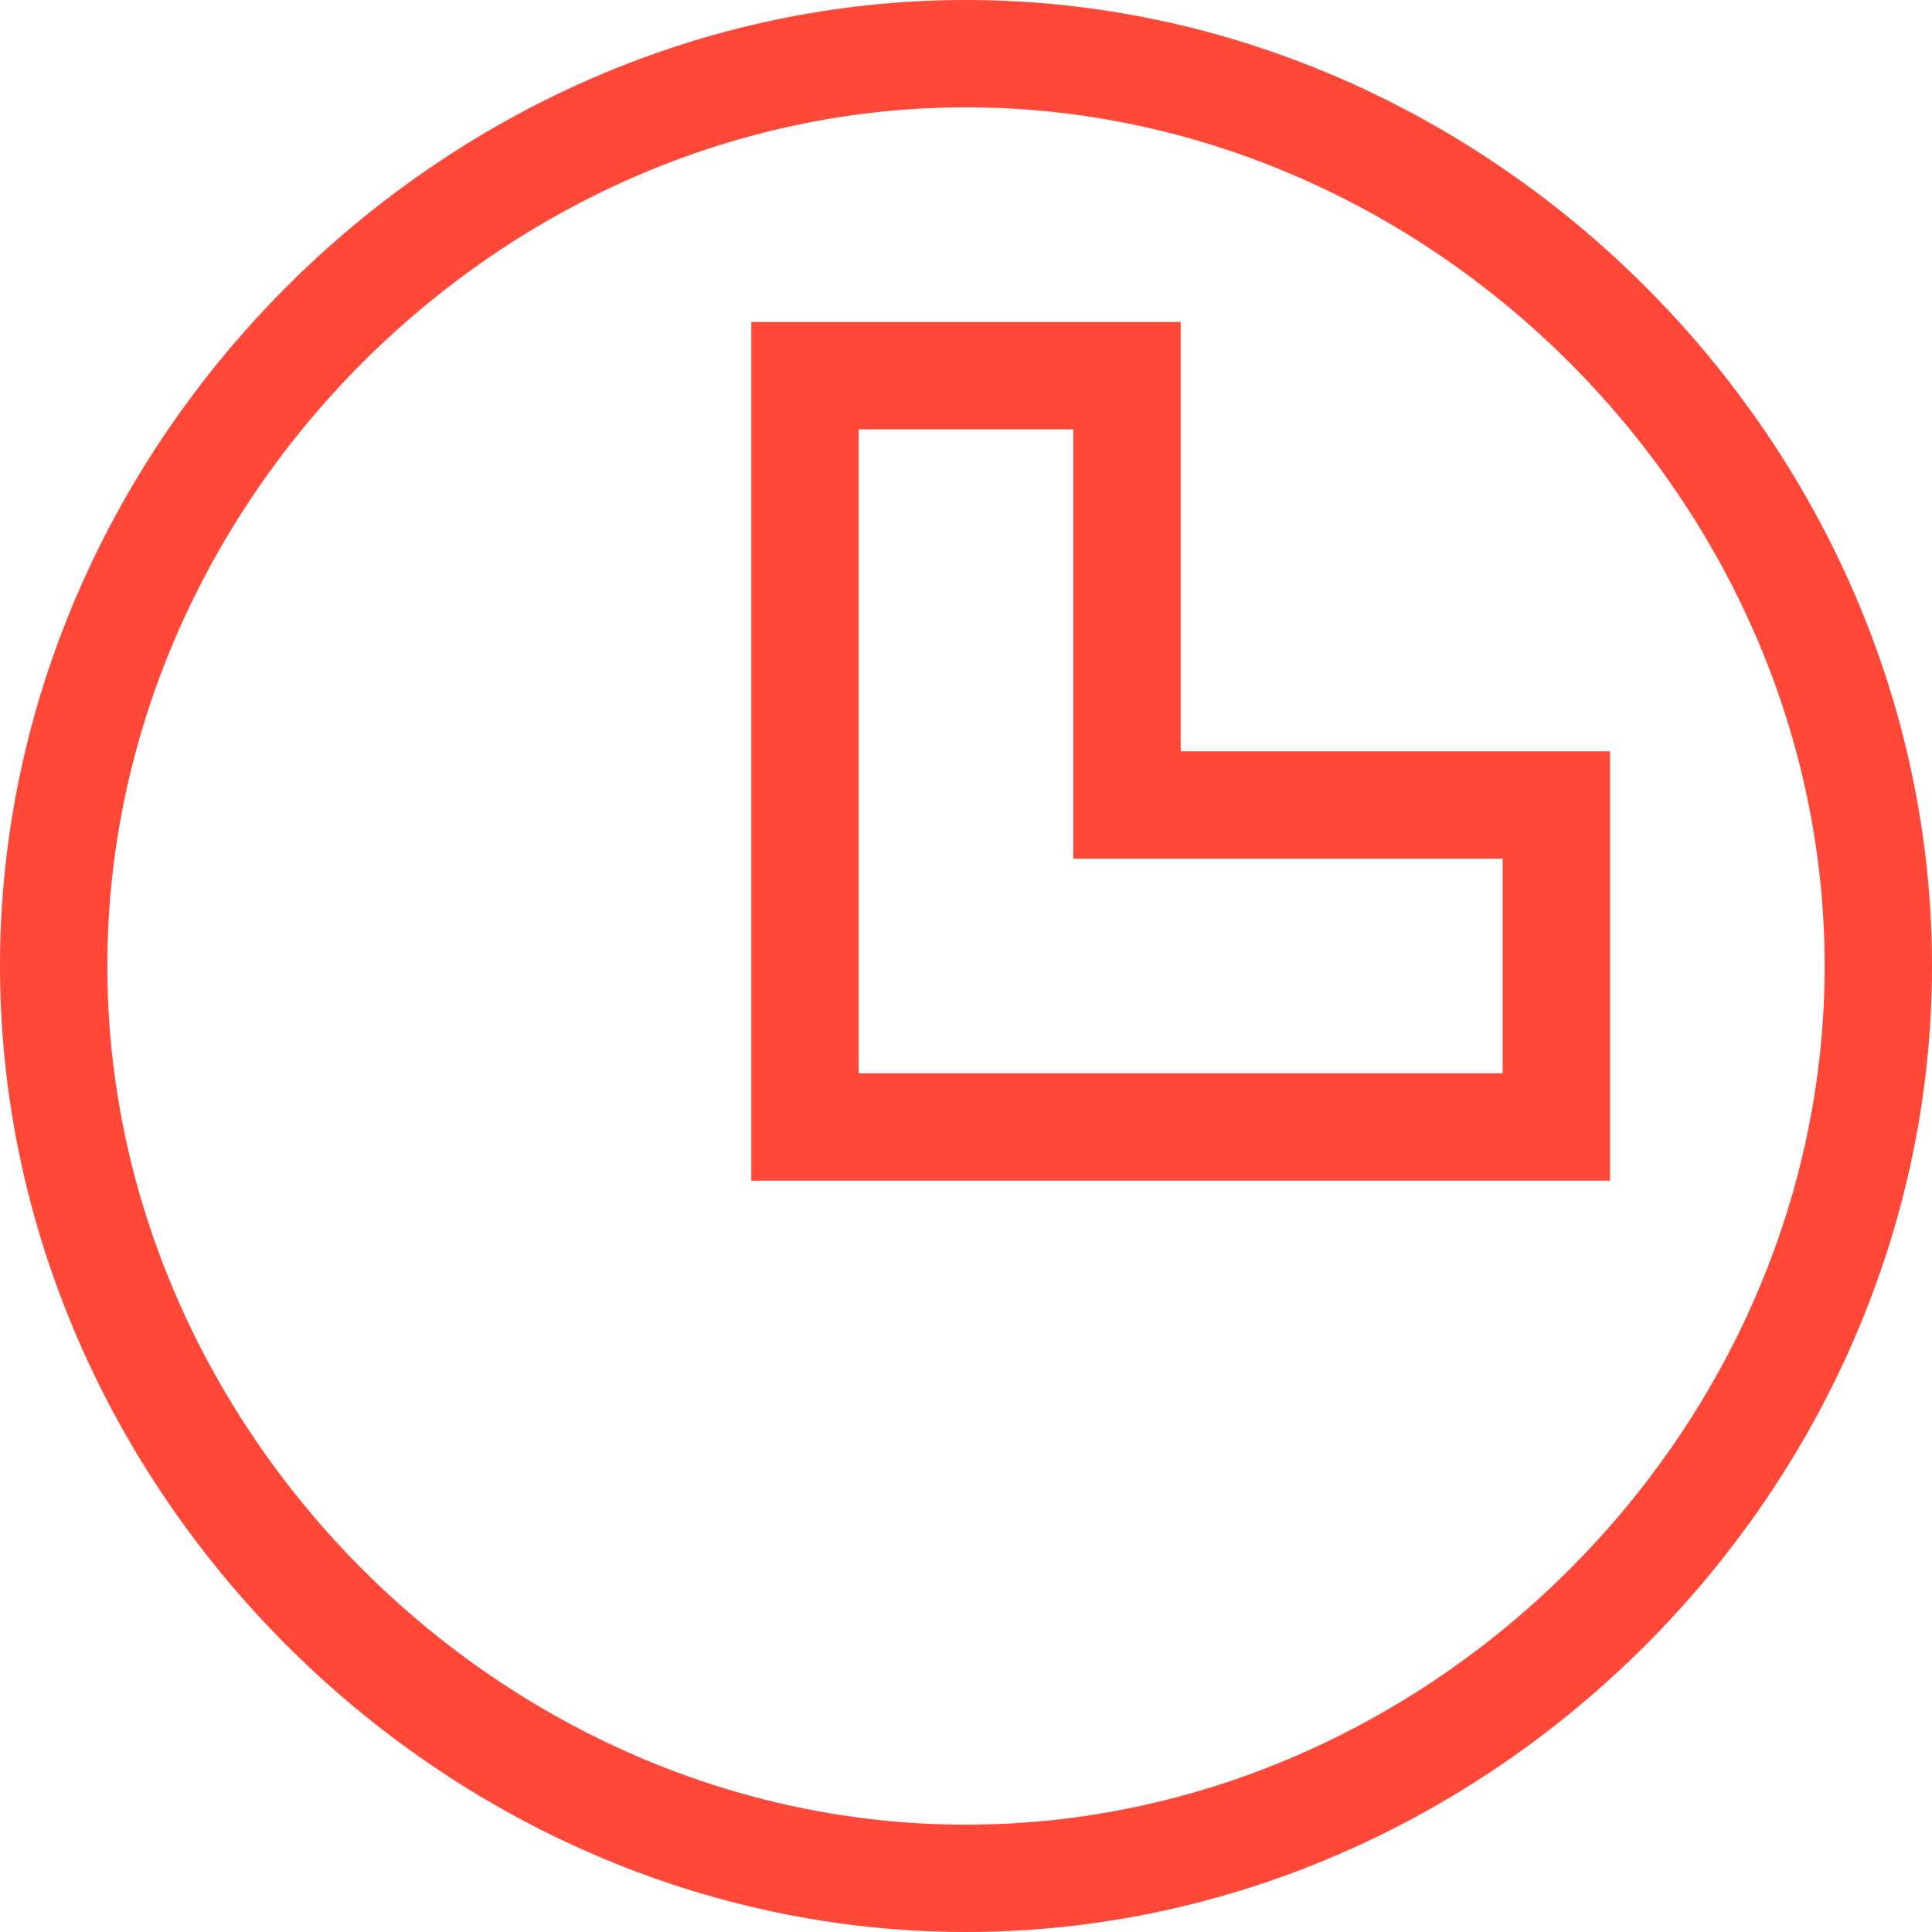
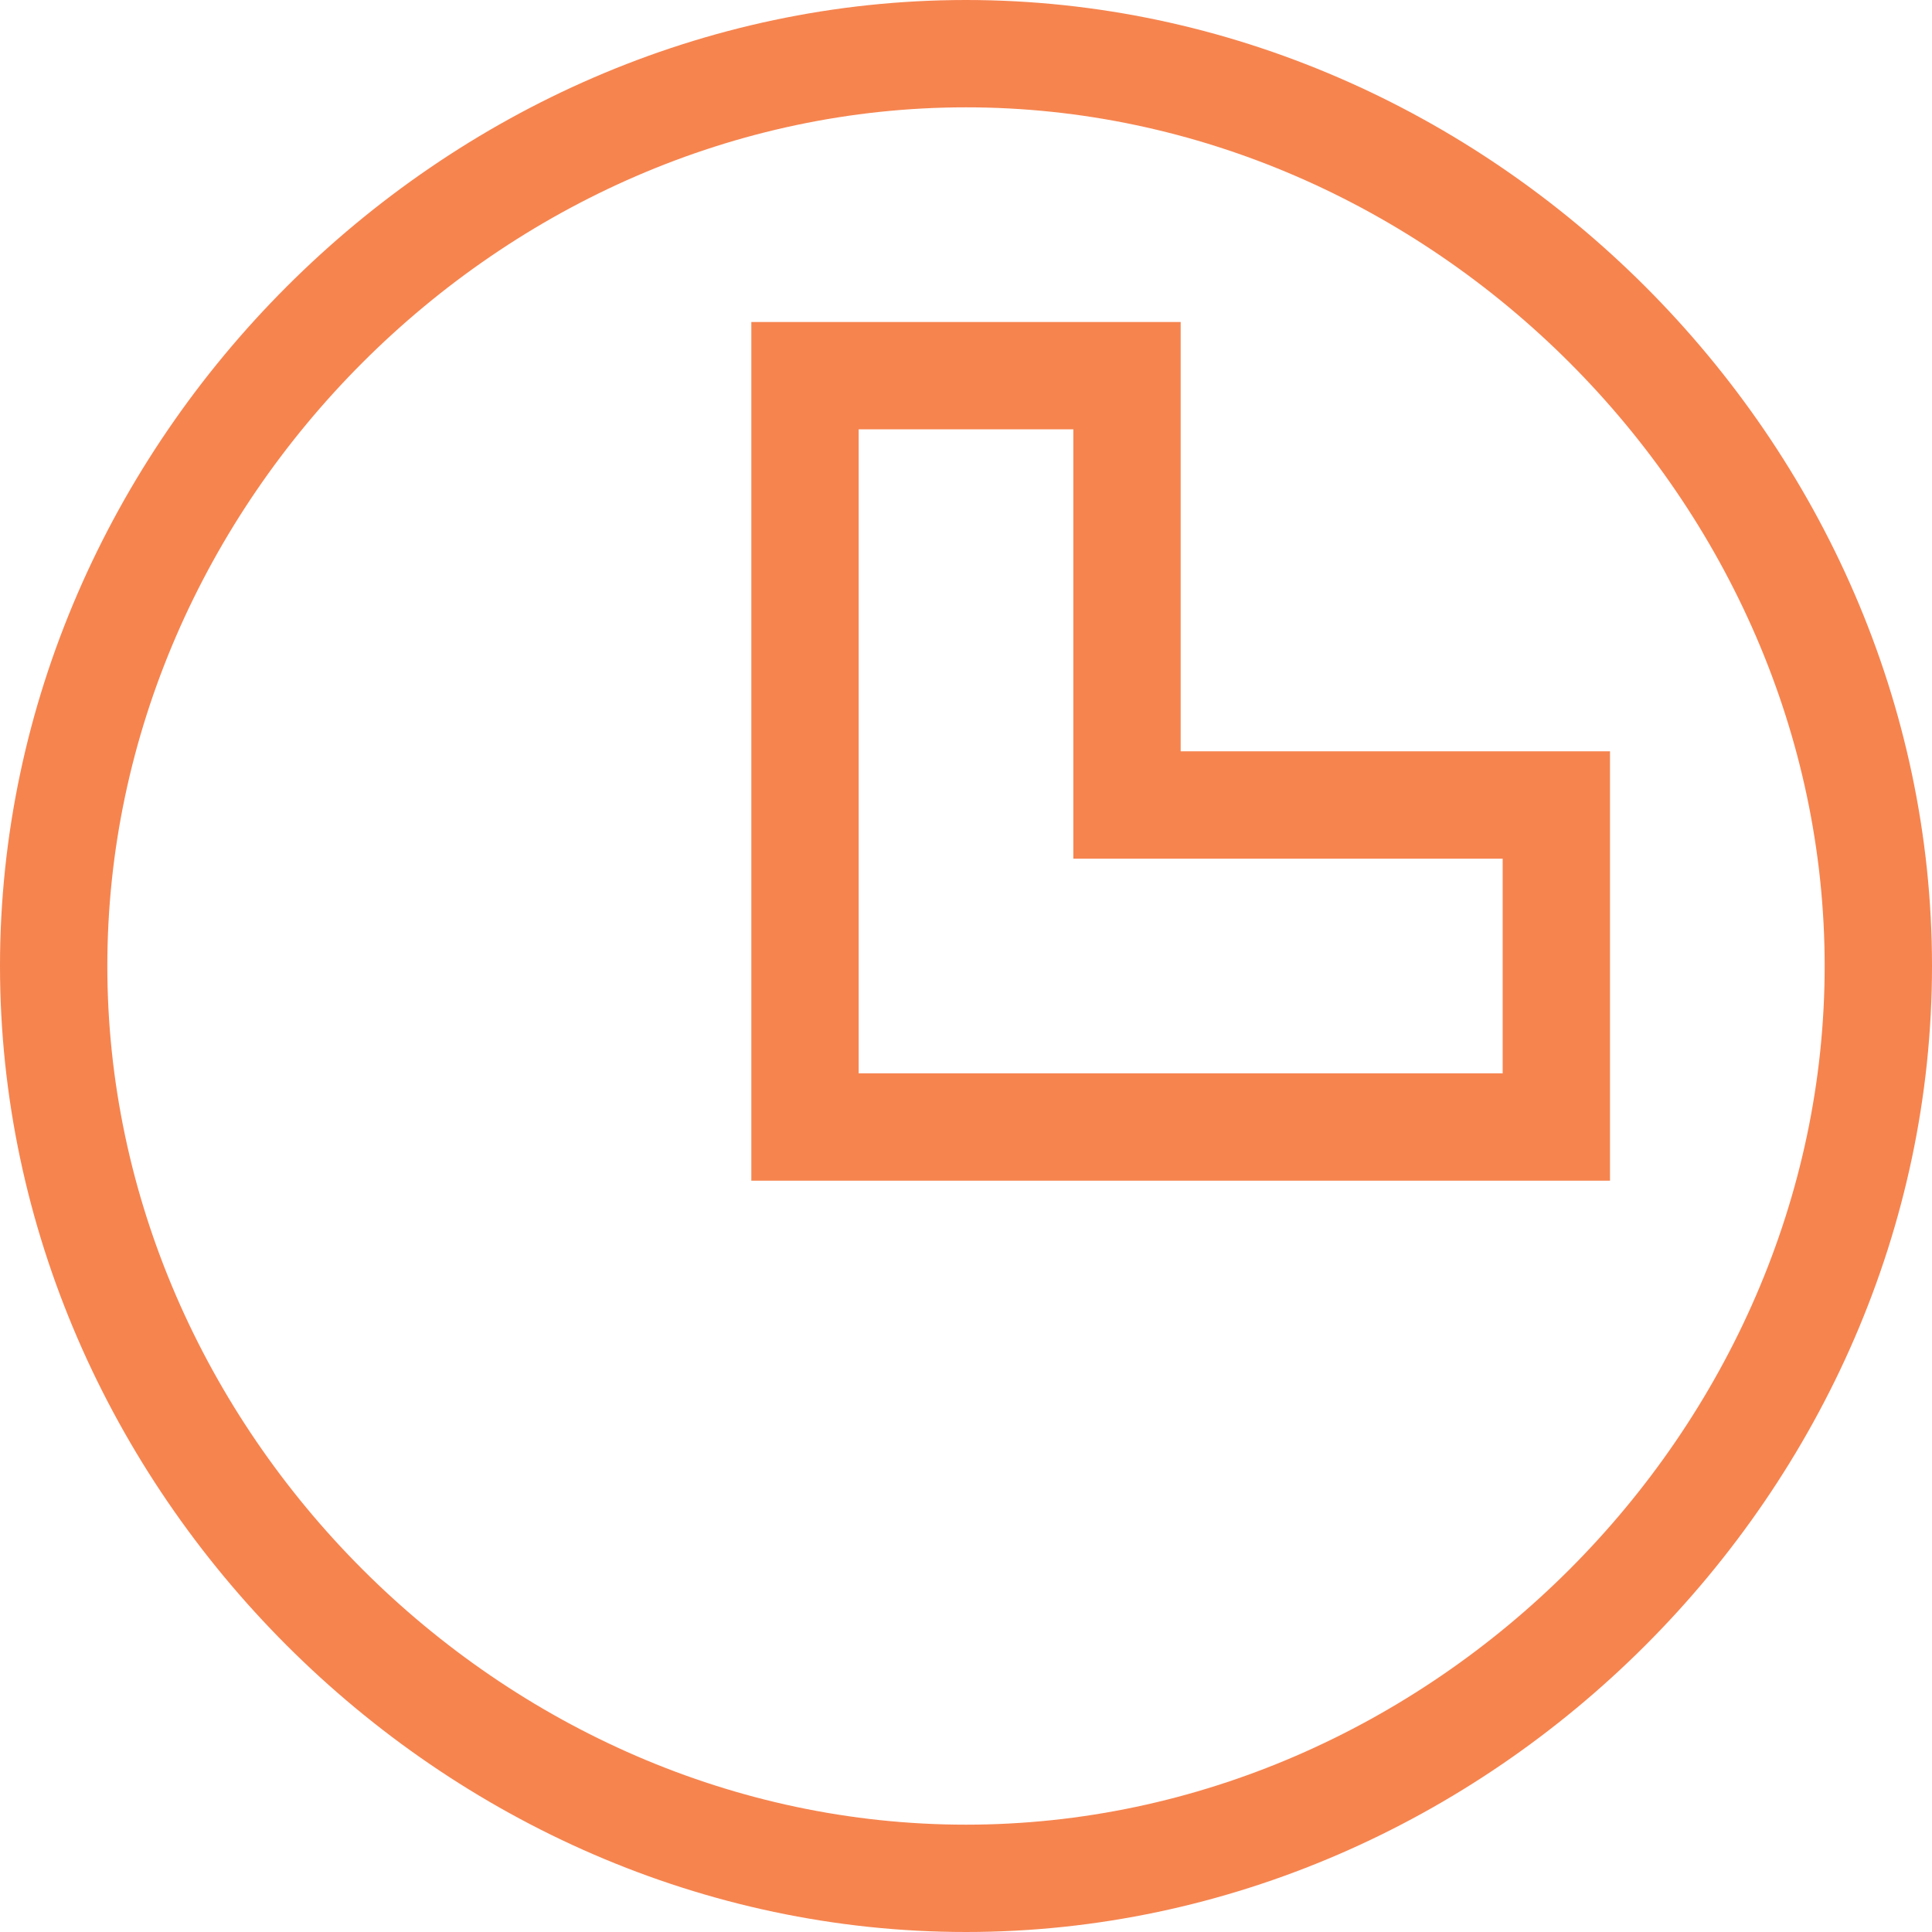
<svg xmlns="http://www.w3.org/2000/svg" width="27" height="27" viewBox="0 0 27 27" fill="none">
-   <path d="M21 15.75H21.75V15V12V11.25H21H15.75V6V5.25H15H12H11.25V6V12V15V15.75H12H15H21ZM0.75 13.5C0.75 6.597 6.597 0.75 13.5 0.75C20.404 0.75 26.25 6.597 26.25 13.5C26.25 20.403 20.404 26.25 13.5 26.25C6.597 26.25 0.75 20.403 0.75 13.5Z" stroke="#FF4838" stroke-width="1.5" />
+   <path d="M21 15.75H21.75V15V12V11.25H21H15.75V6V5.25H15H12H11.25V6V12V15V15.75H12H15H21ZM0.75 13.5C0.75 6.597 6.597 0.75 13.5 0.75C20.404 0.75 26.25 6.597 26.25 13.5C26.25 20.403 20.404 26.25 13.5 26.25C6.597 26.25 0.75 20.403 0.75 13.5Z" stroke="#f6844f" stroke-width="1.5" />
</svg>
